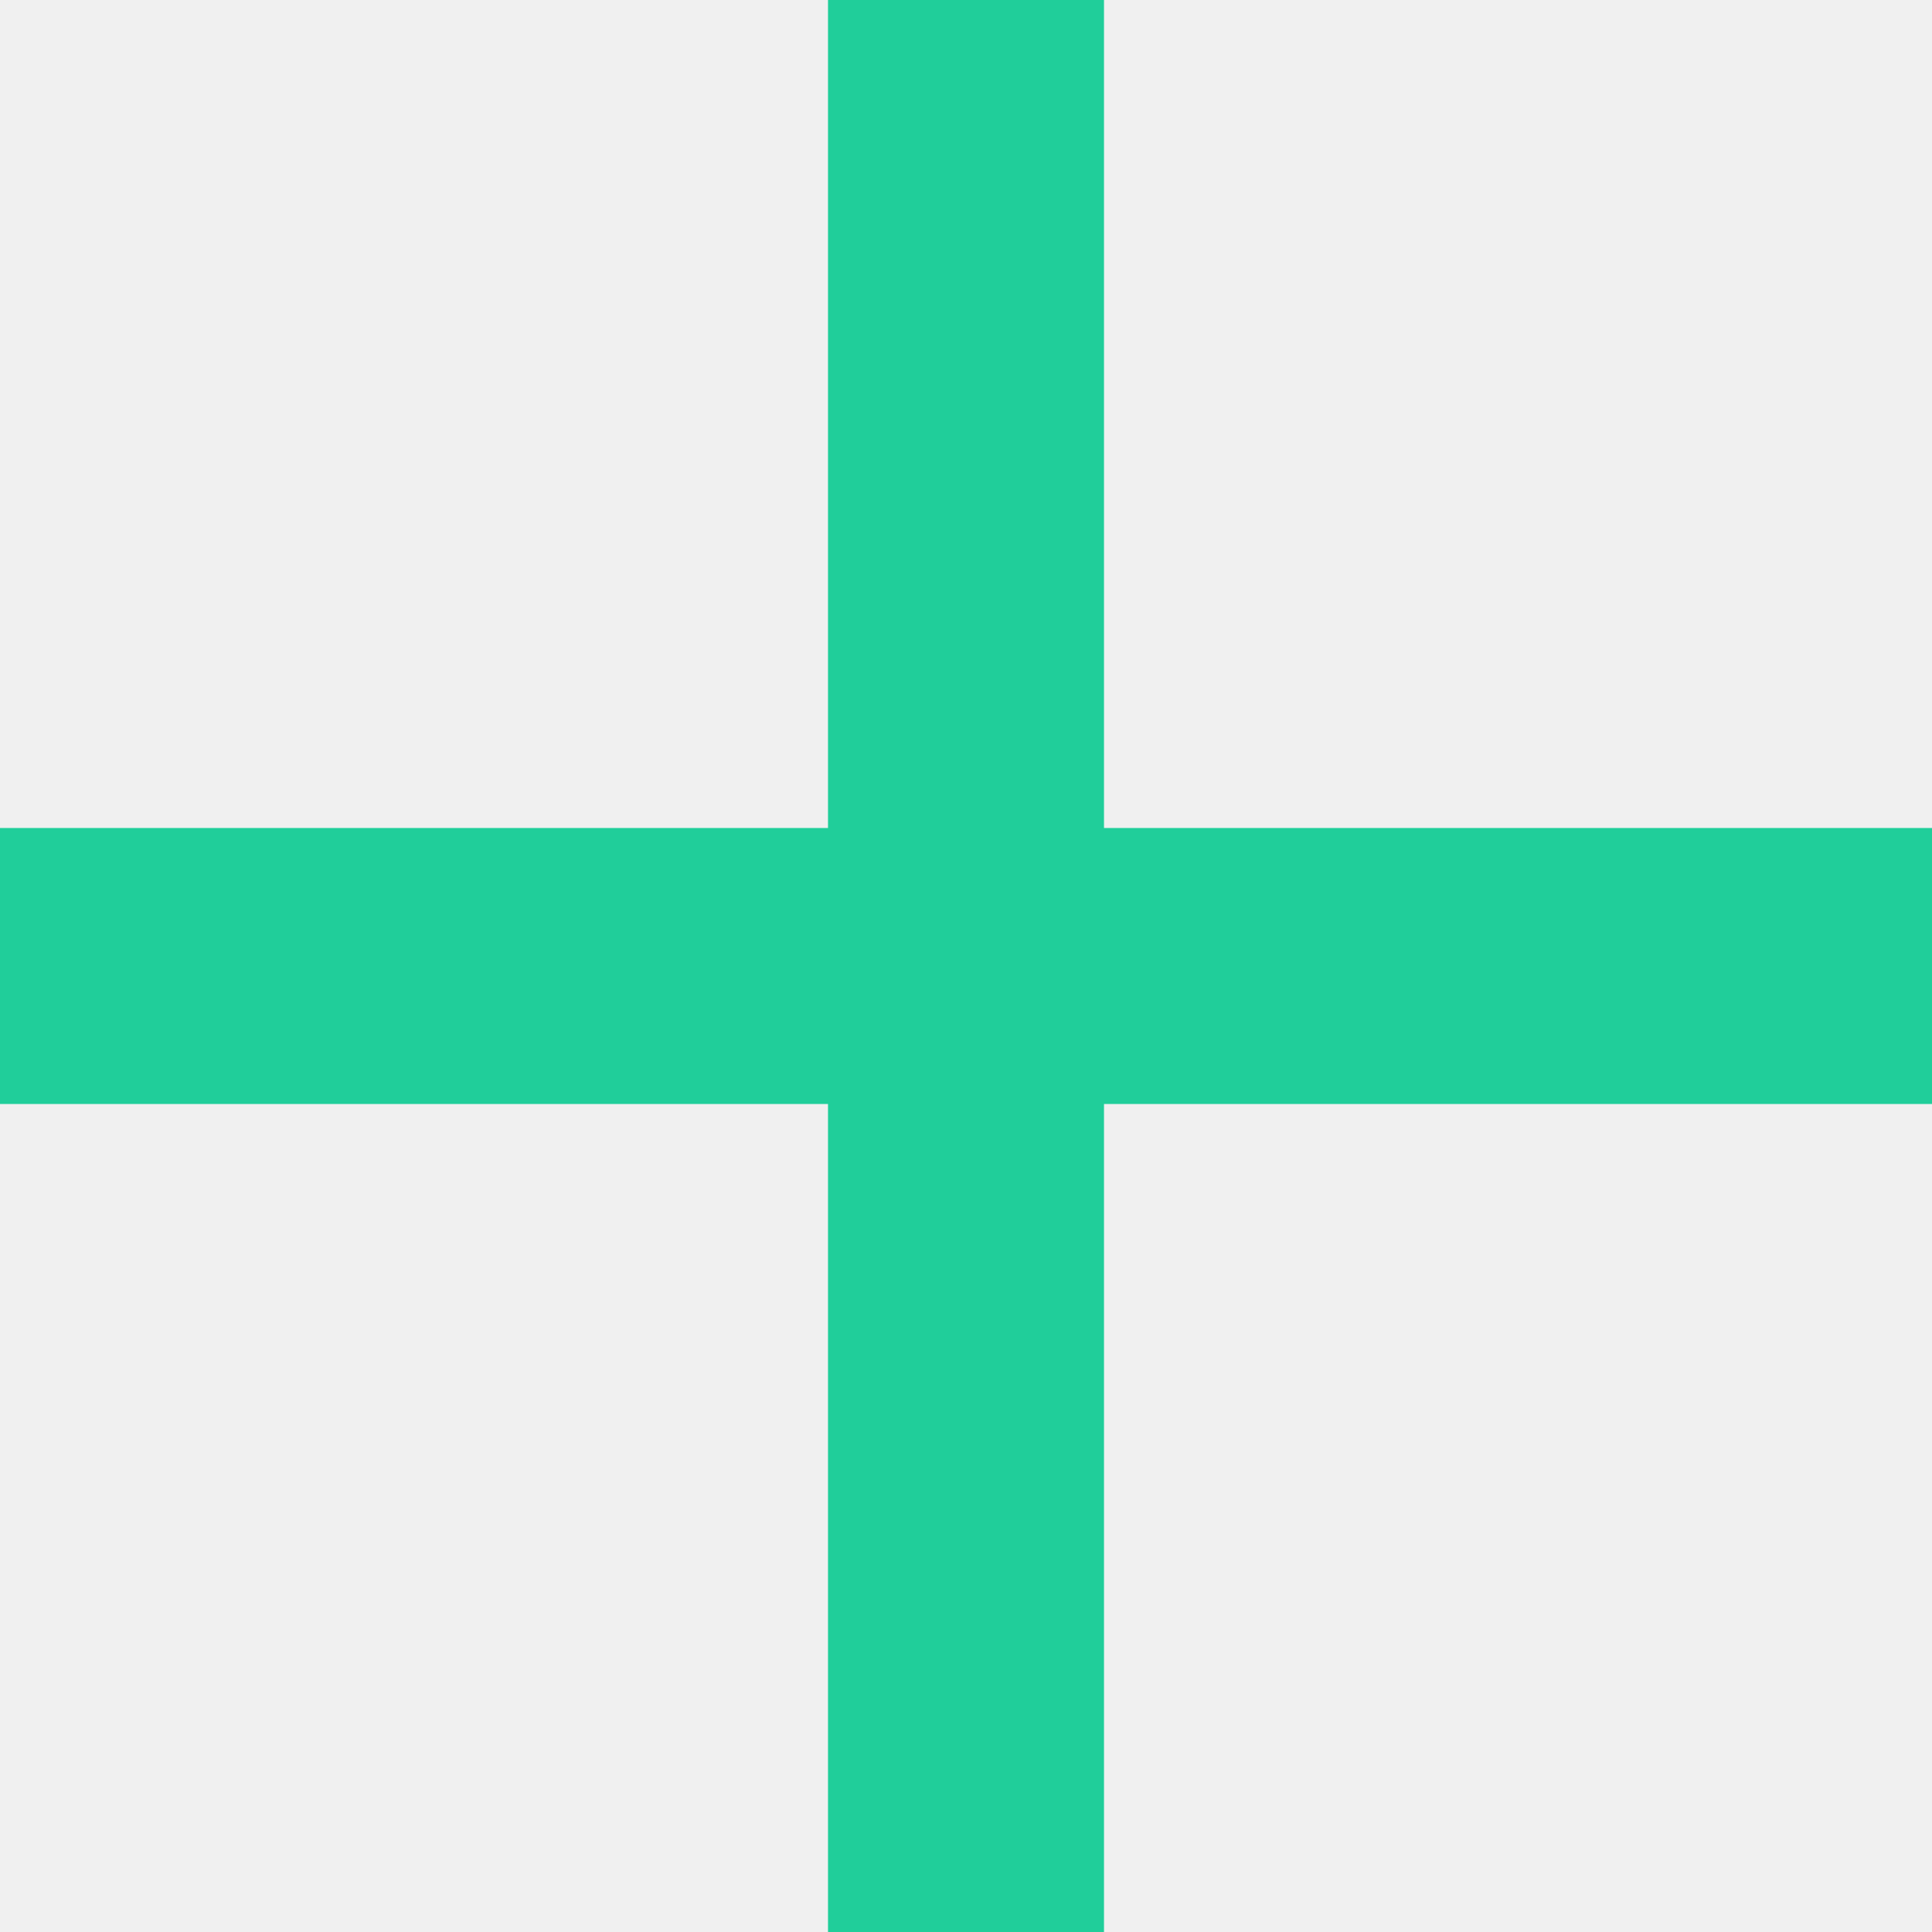
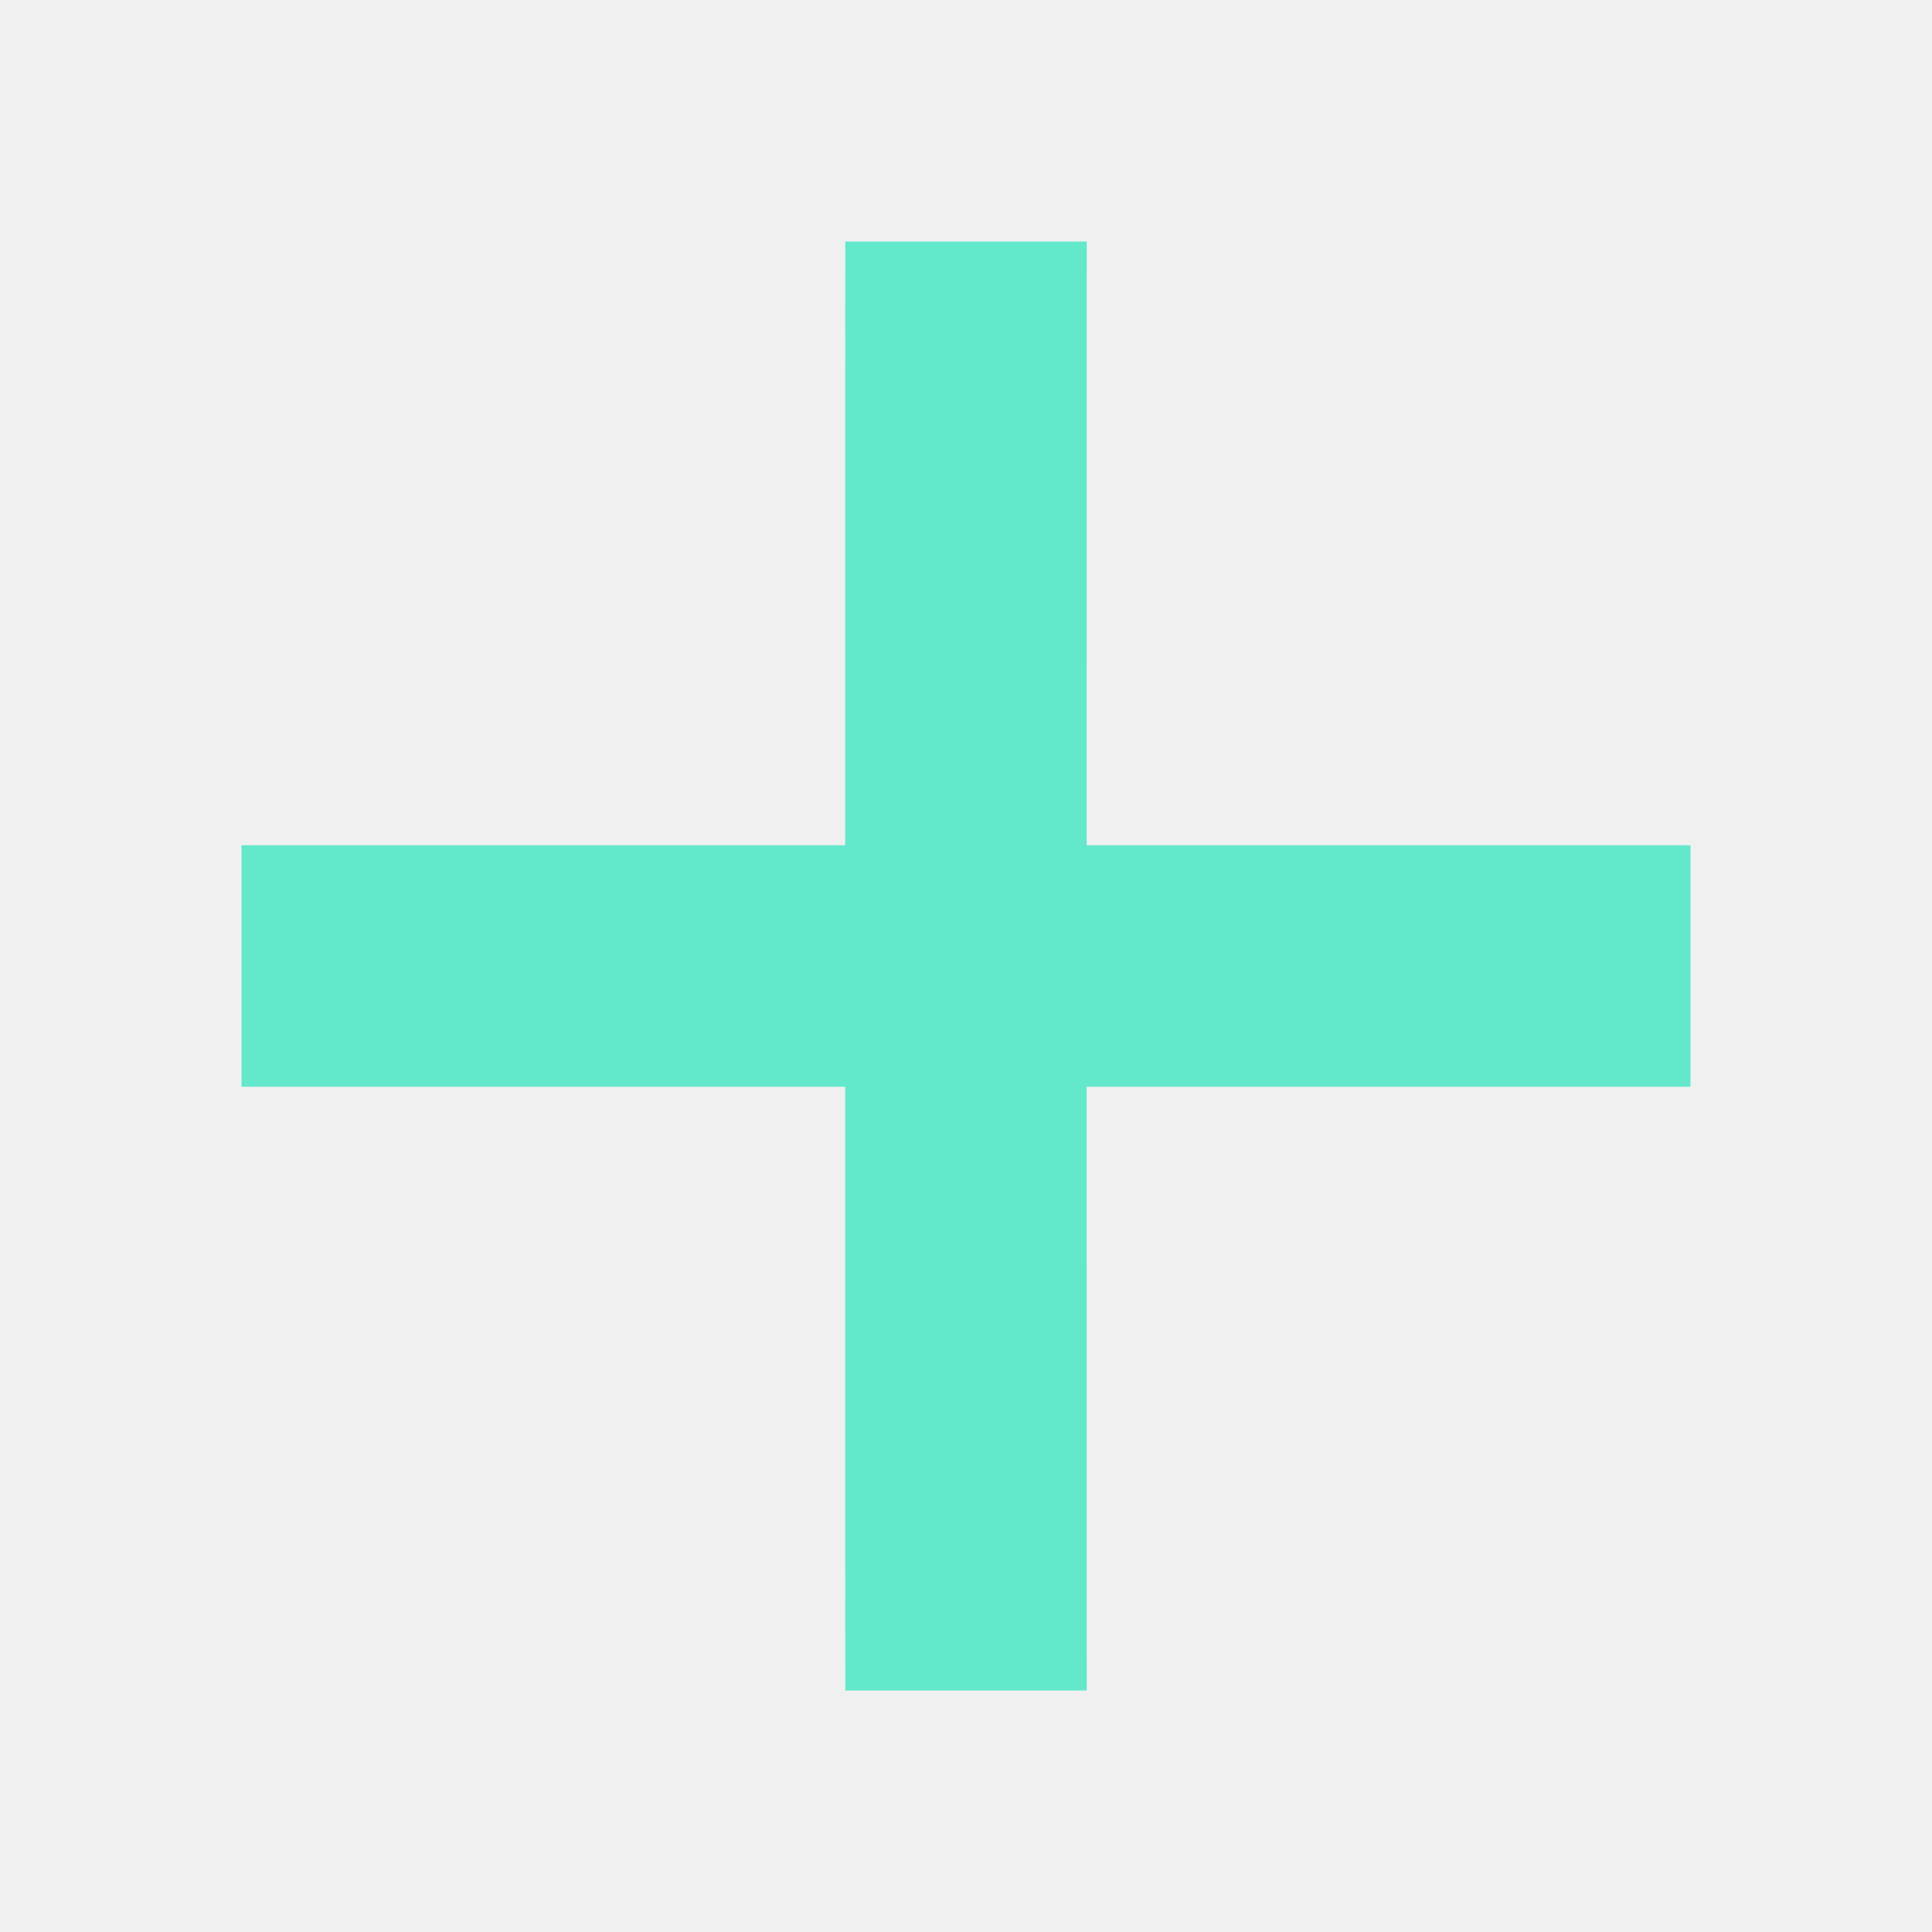
- <svg xmlns="http://www.w3.org/2000/svg" viewBox="5 5 14 14" fill="#20CE9A" width="48px" height="48px">
-   <path d="M0 0h24v24H0z" fill="none" />
-   <path d="M19 13h-6v6h-2v-6H5v-2h6V5h2v6h6v2z" />
+ <svg xmlns="http://www.w3.org/2000/svg" width="32" height="32" viewBox="0 0 32 32">
+   <defs>
+     <filter id="iamg4g57ca">
+       <feColorMatrix in="SourceGraphic" values="0 0 0 0 0.125 0 0 0 0 0.808 0 0 0 0 0.604 0 0 0 1 0" />
+     </filter>
+   </defs>
+   <g fill="none" fill-rule="evenodd" filter="url(#iamg4g57ca)" transform="translate(-119 -46)">
+     <path fill="#FFF" fill-rule="nonzero" d="M137 50l-.001 10H147v4h-10.001L137 74h-4l-.001-10H123v-4h9.999L133 50h4z" />
+   </g>
</svg>
